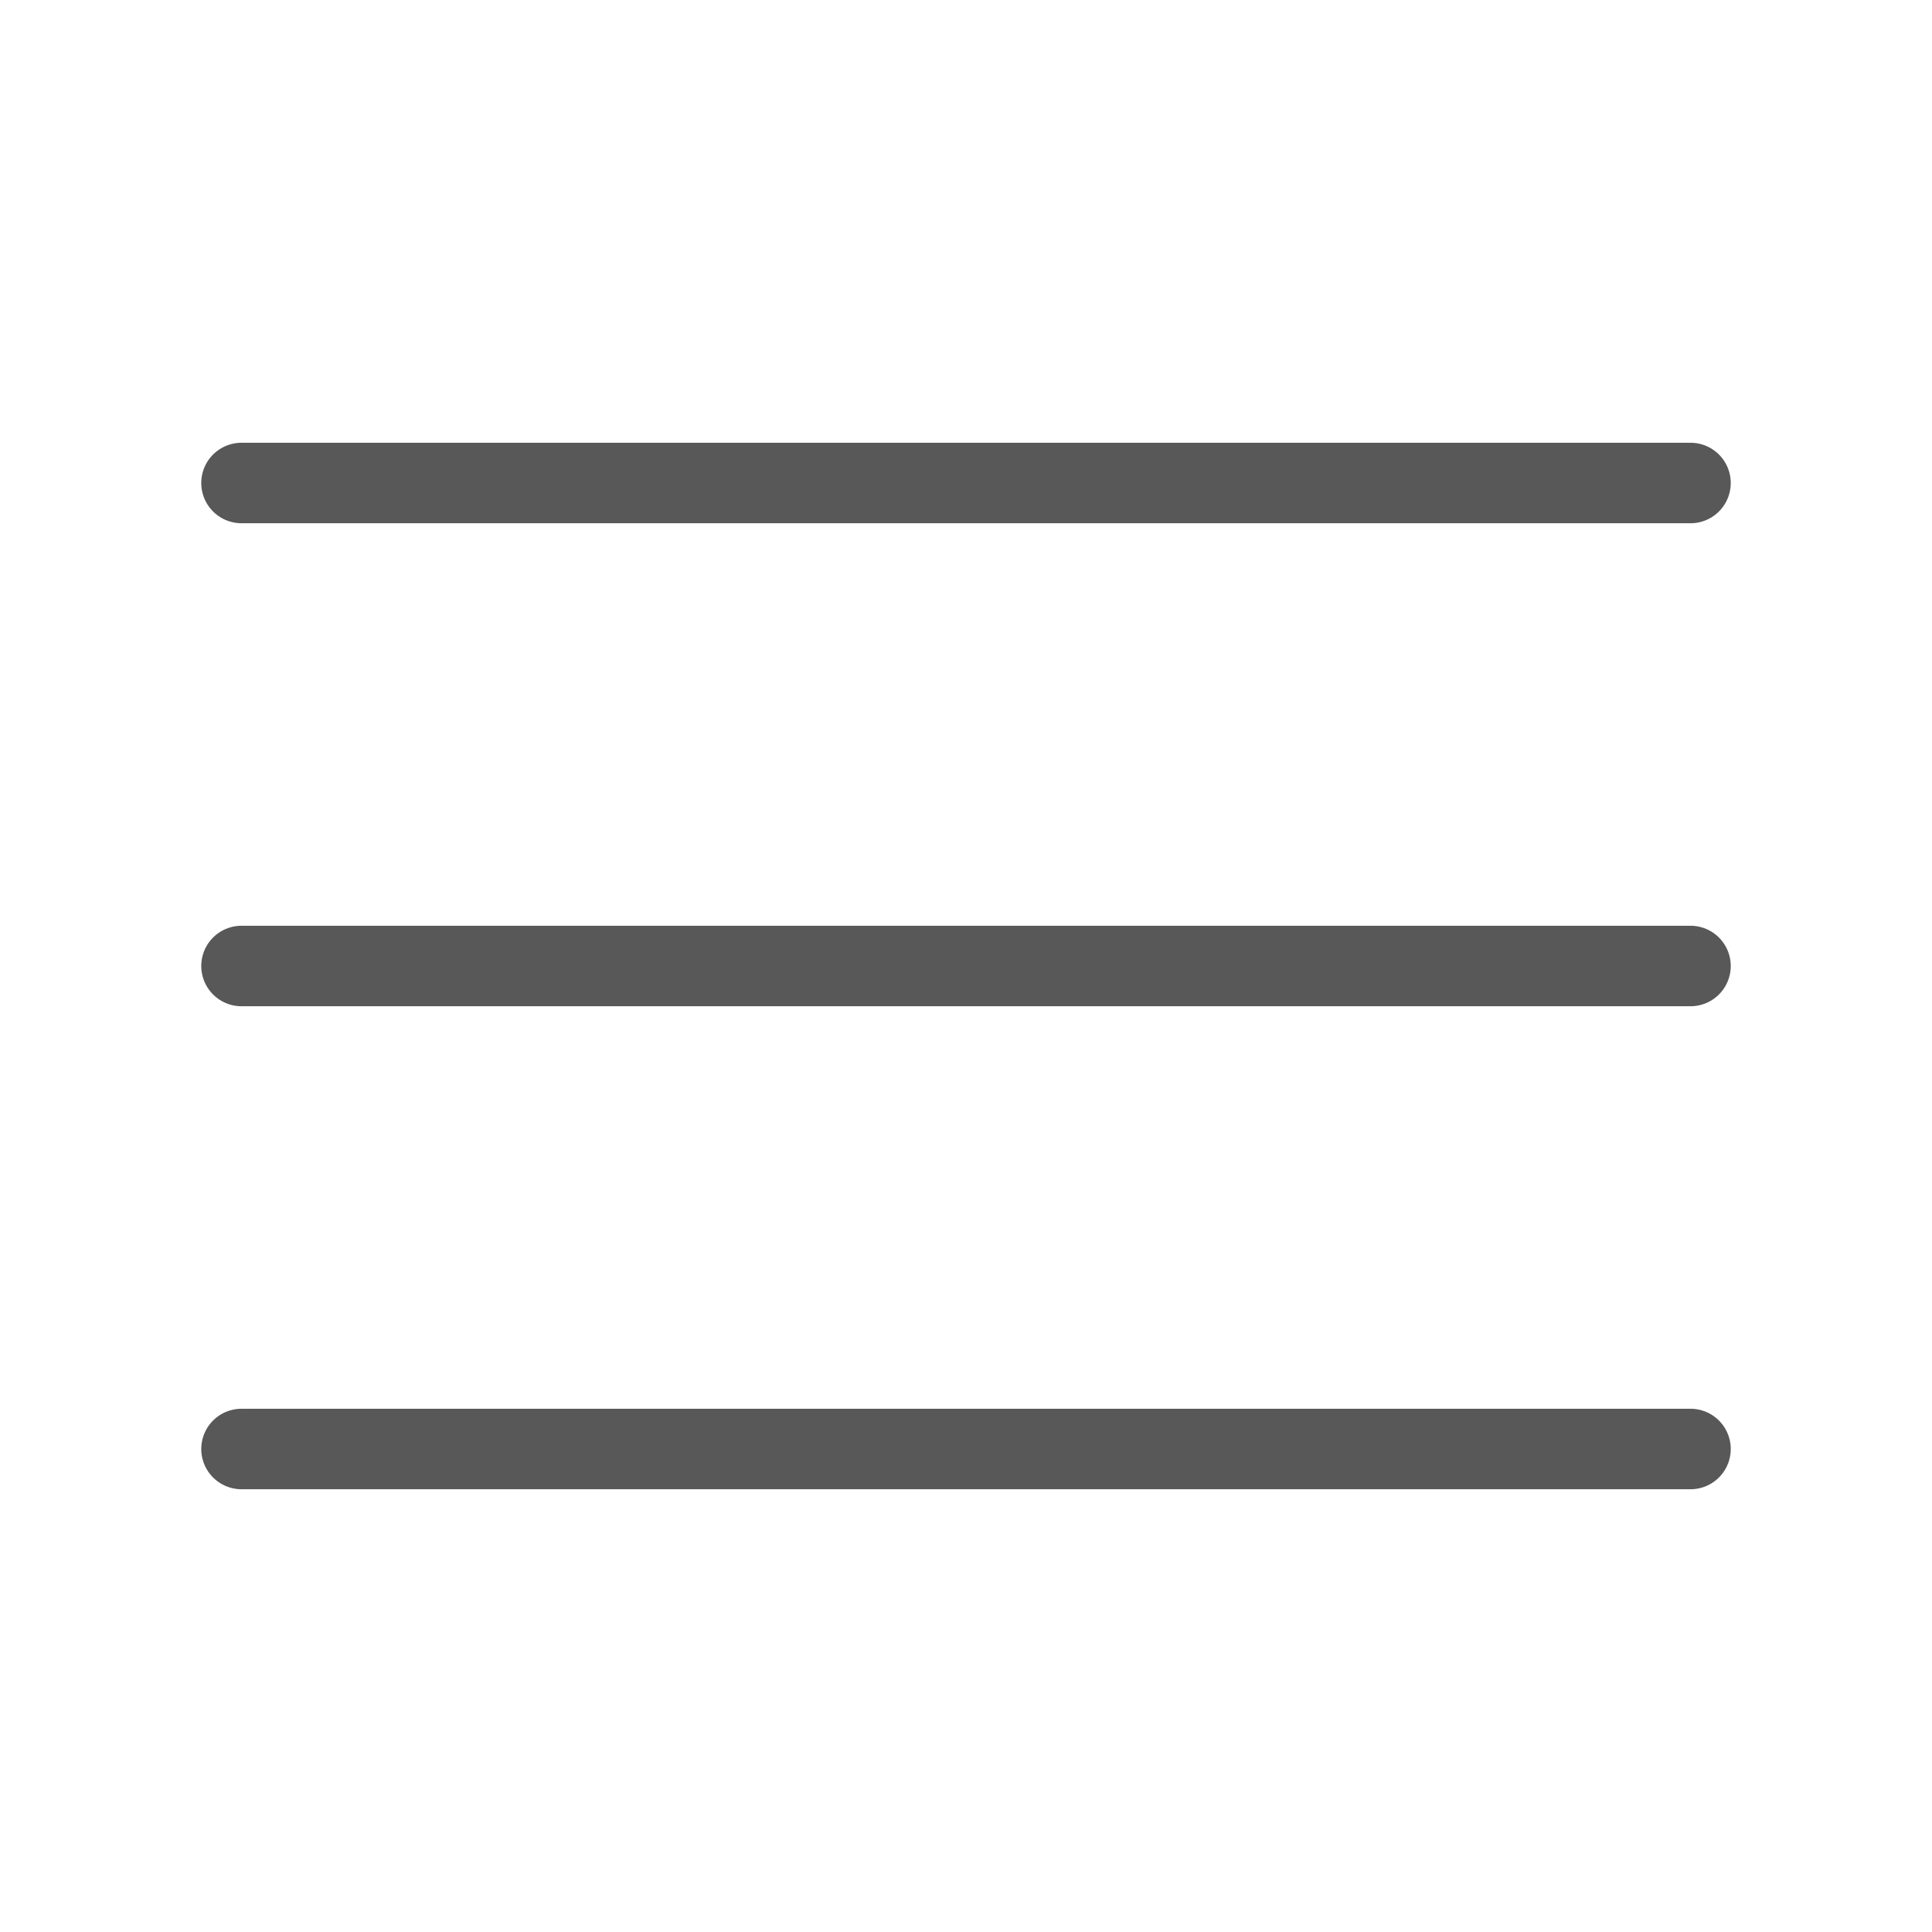
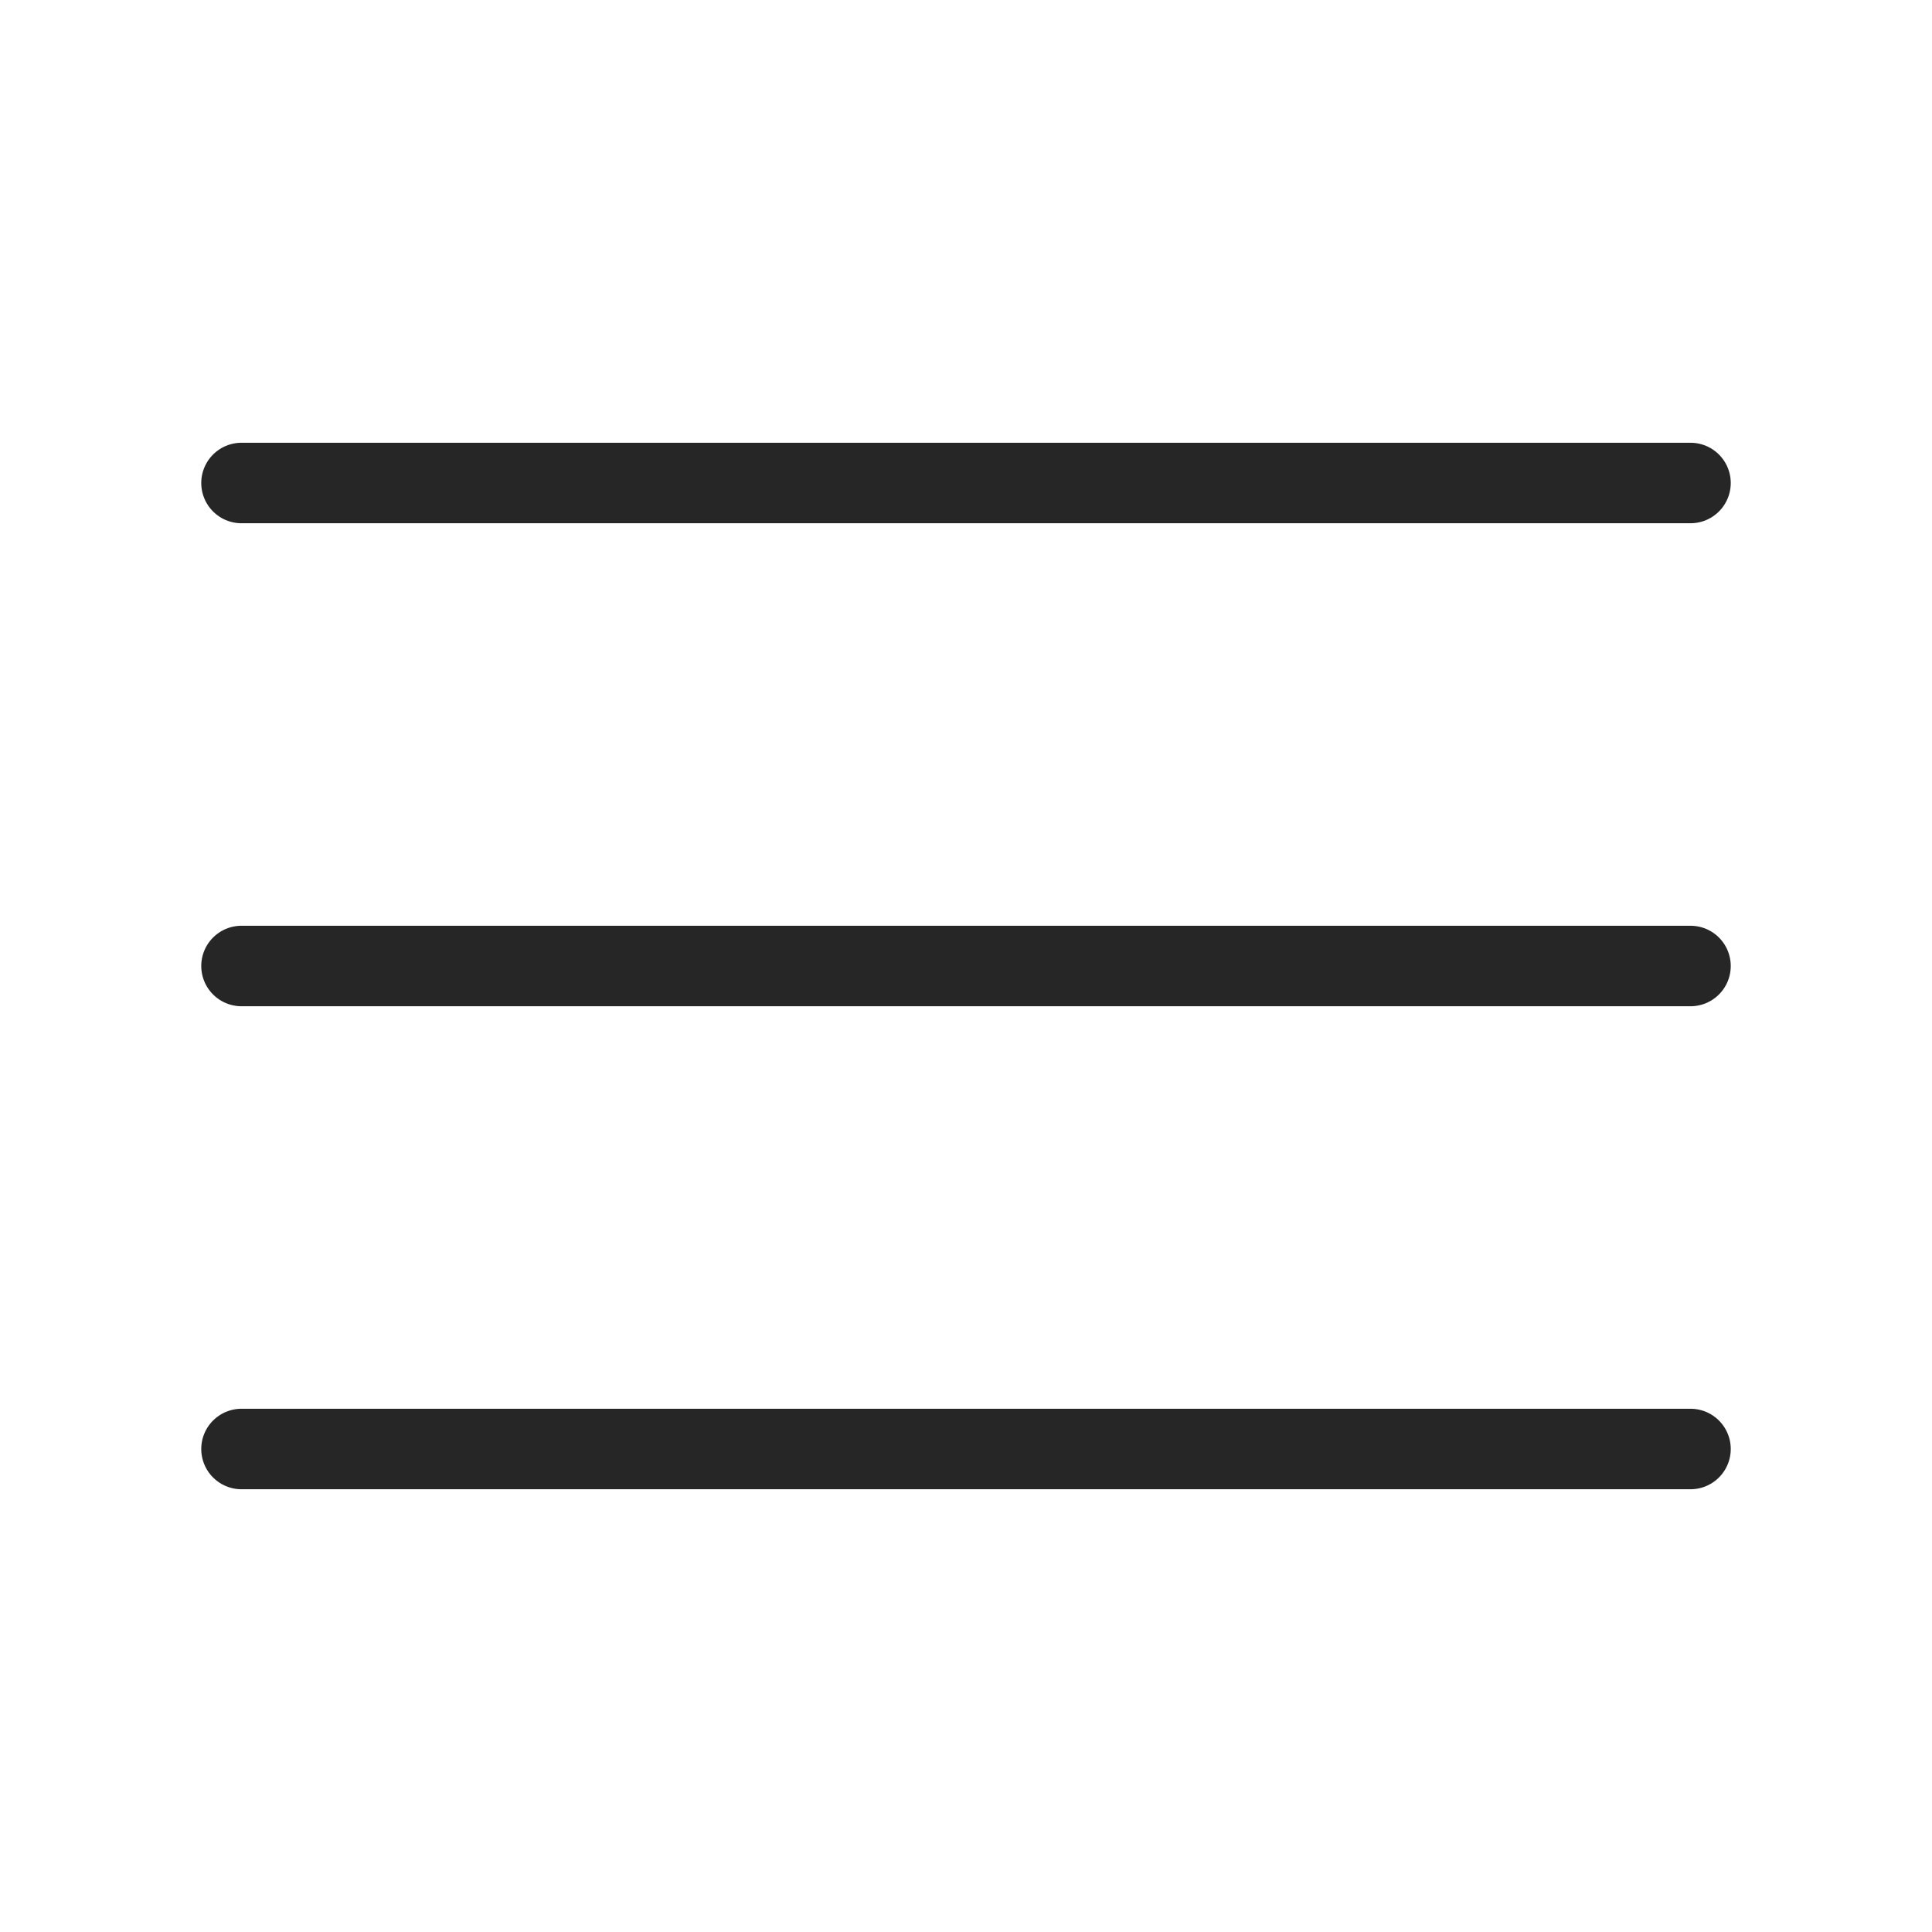
- <svg xmlns="http://www.w3.org/2000/svg" width="32" height="32" viewBox="0 0 24 24" fill="none" stroke="#585858" stroke-width="1" stroke-linecap="round" stroke-linejoin="round" class="feather feather-menu">
+ <svg xmlns="http://www.w3.org/2000/svg" width="32" height="32" viewBox="0 0 24 24" fill="none" stroke="#262626" stroke-width="1" stroke-linecap="round" stroke-linejoin="round" class="feather feather-menu">
  <line x1="3" y1="12" x2="21" y2="12" />
  <line x1="3" y1="6" x2="21" y2="6" />
  <line x1="3" y1="18" x2="21" y2="18" />
</svg>
